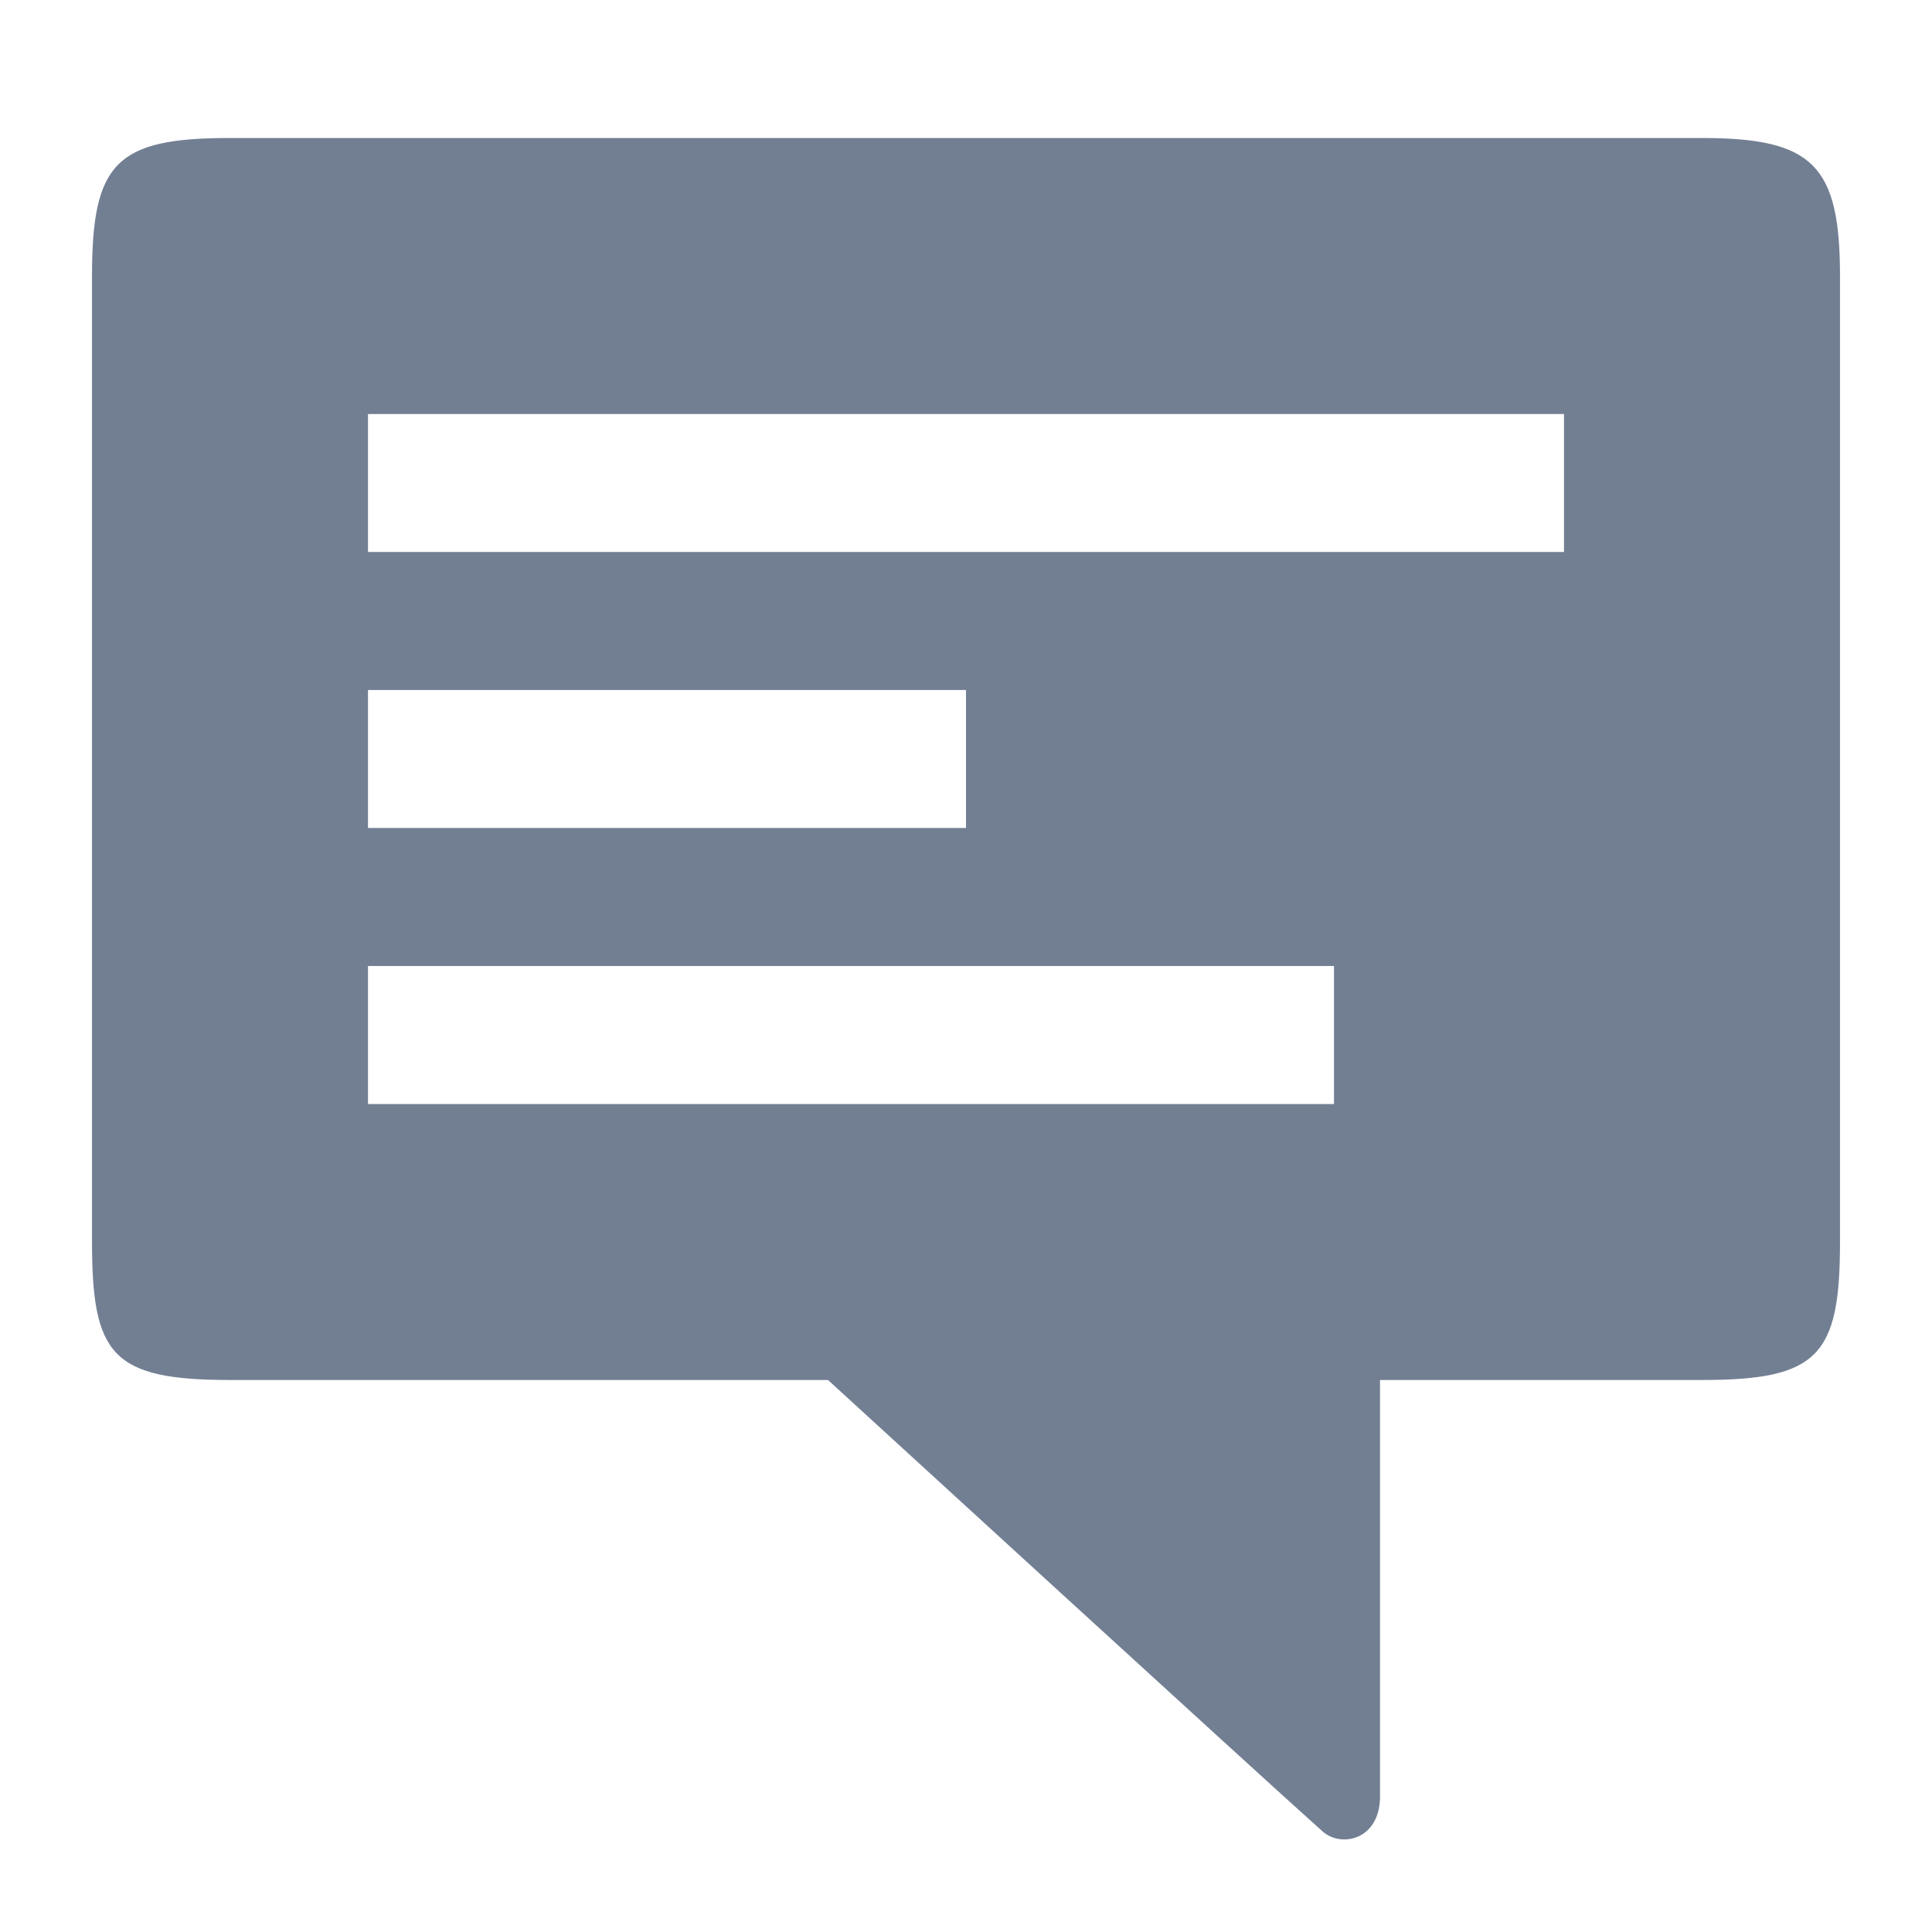
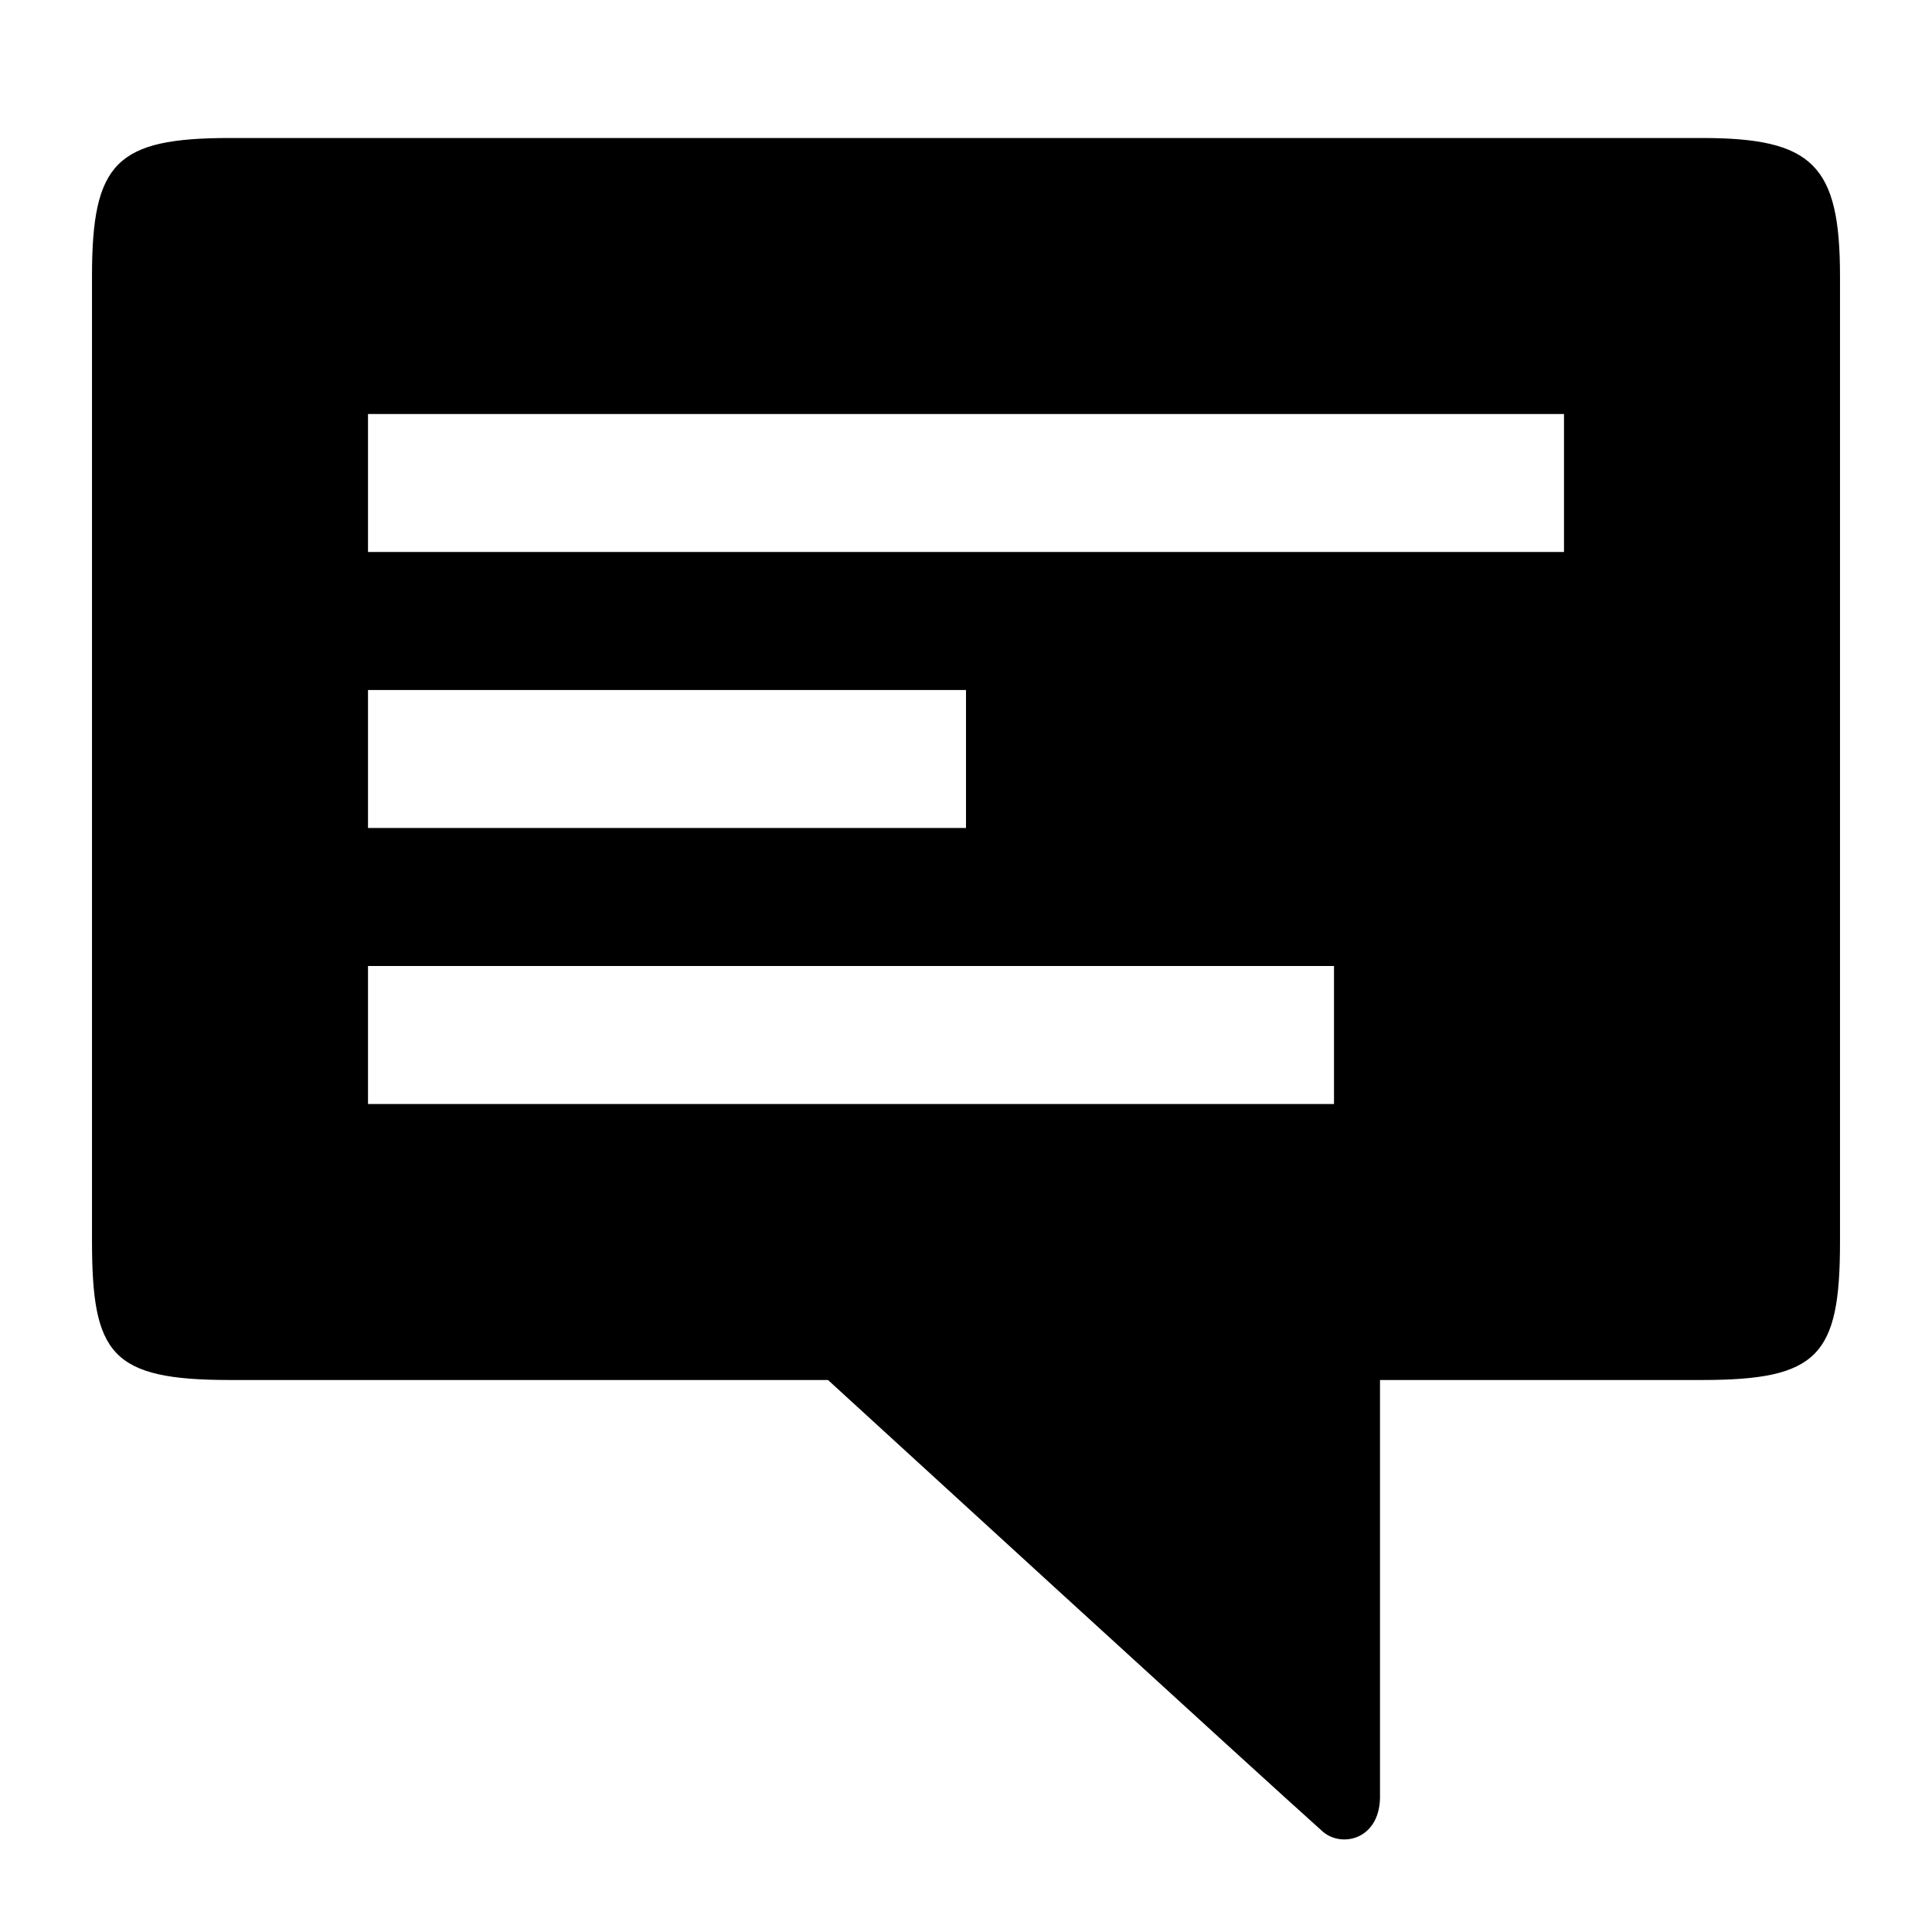
- <svg xmlns="http://www.w3.org/2000/svg" version="1.1" baseProfile="tiny" id="Layer_1" class="message" x="0px" y="0px" width="42px" height="42px" viewBox="-0.5 0.5 42 42" xml:space="preserve" fill="#727f93">
+ <svg xmlns="http://www.w3.org/2000/svg" version="1.1" baseProfile="tiny" id="Layer_1" class="message" x="0px" y="0px" width="42px" height="42px" viewBox="-0.5 0.5 42 42" xml:space="preserve" fill="#000000">
  <path d="M29.5,30.5h7c2.529,0,3-0.529,3-3v-21c0-2.41-0.59-3-3-3h-32c-2.47,0-3,0.53-3,3v20.971c0,2.469,0.41,3.029,3,3.029h13  c0,0,9.562,8.756,10.75,9.812c0.422,0.375,1.281,0.172,1.25-0.812V30.5z M7.5,21.5h21v3h-21V21.5z M7.5,15.5h13v3h-13V15.5z   M7.5,9.5h26v3h-26V9.5z" />
</svg>
